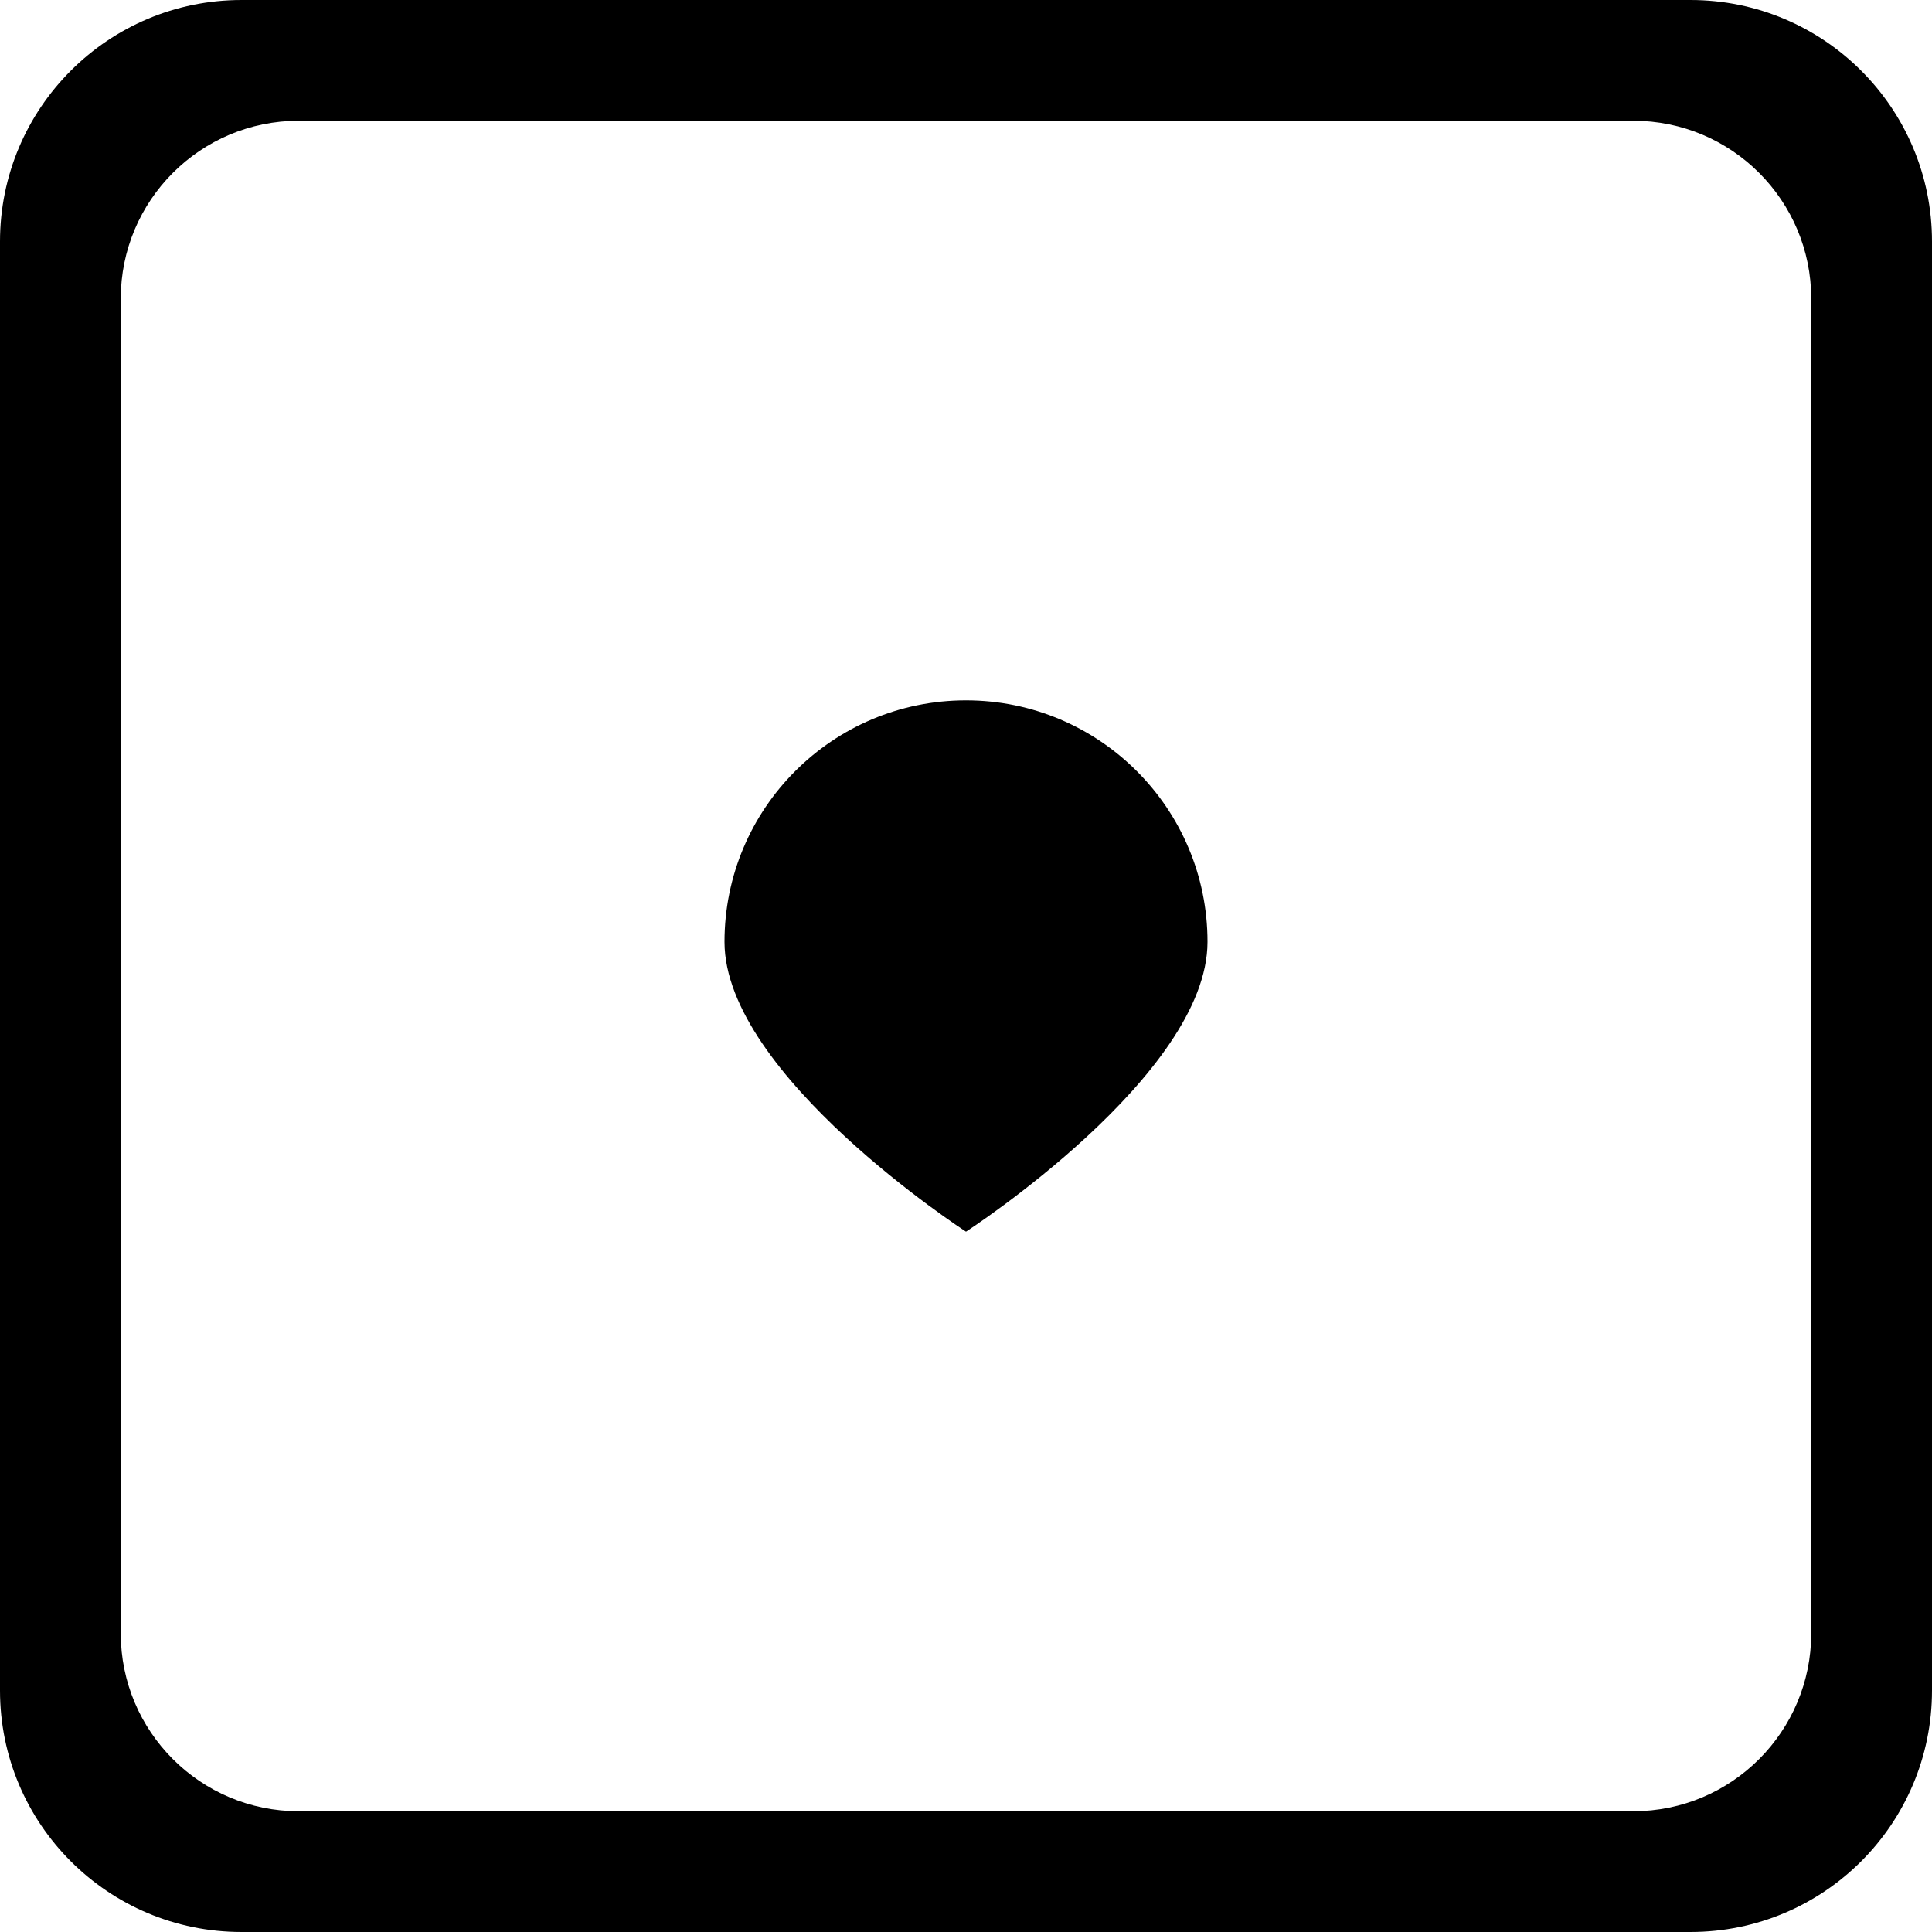
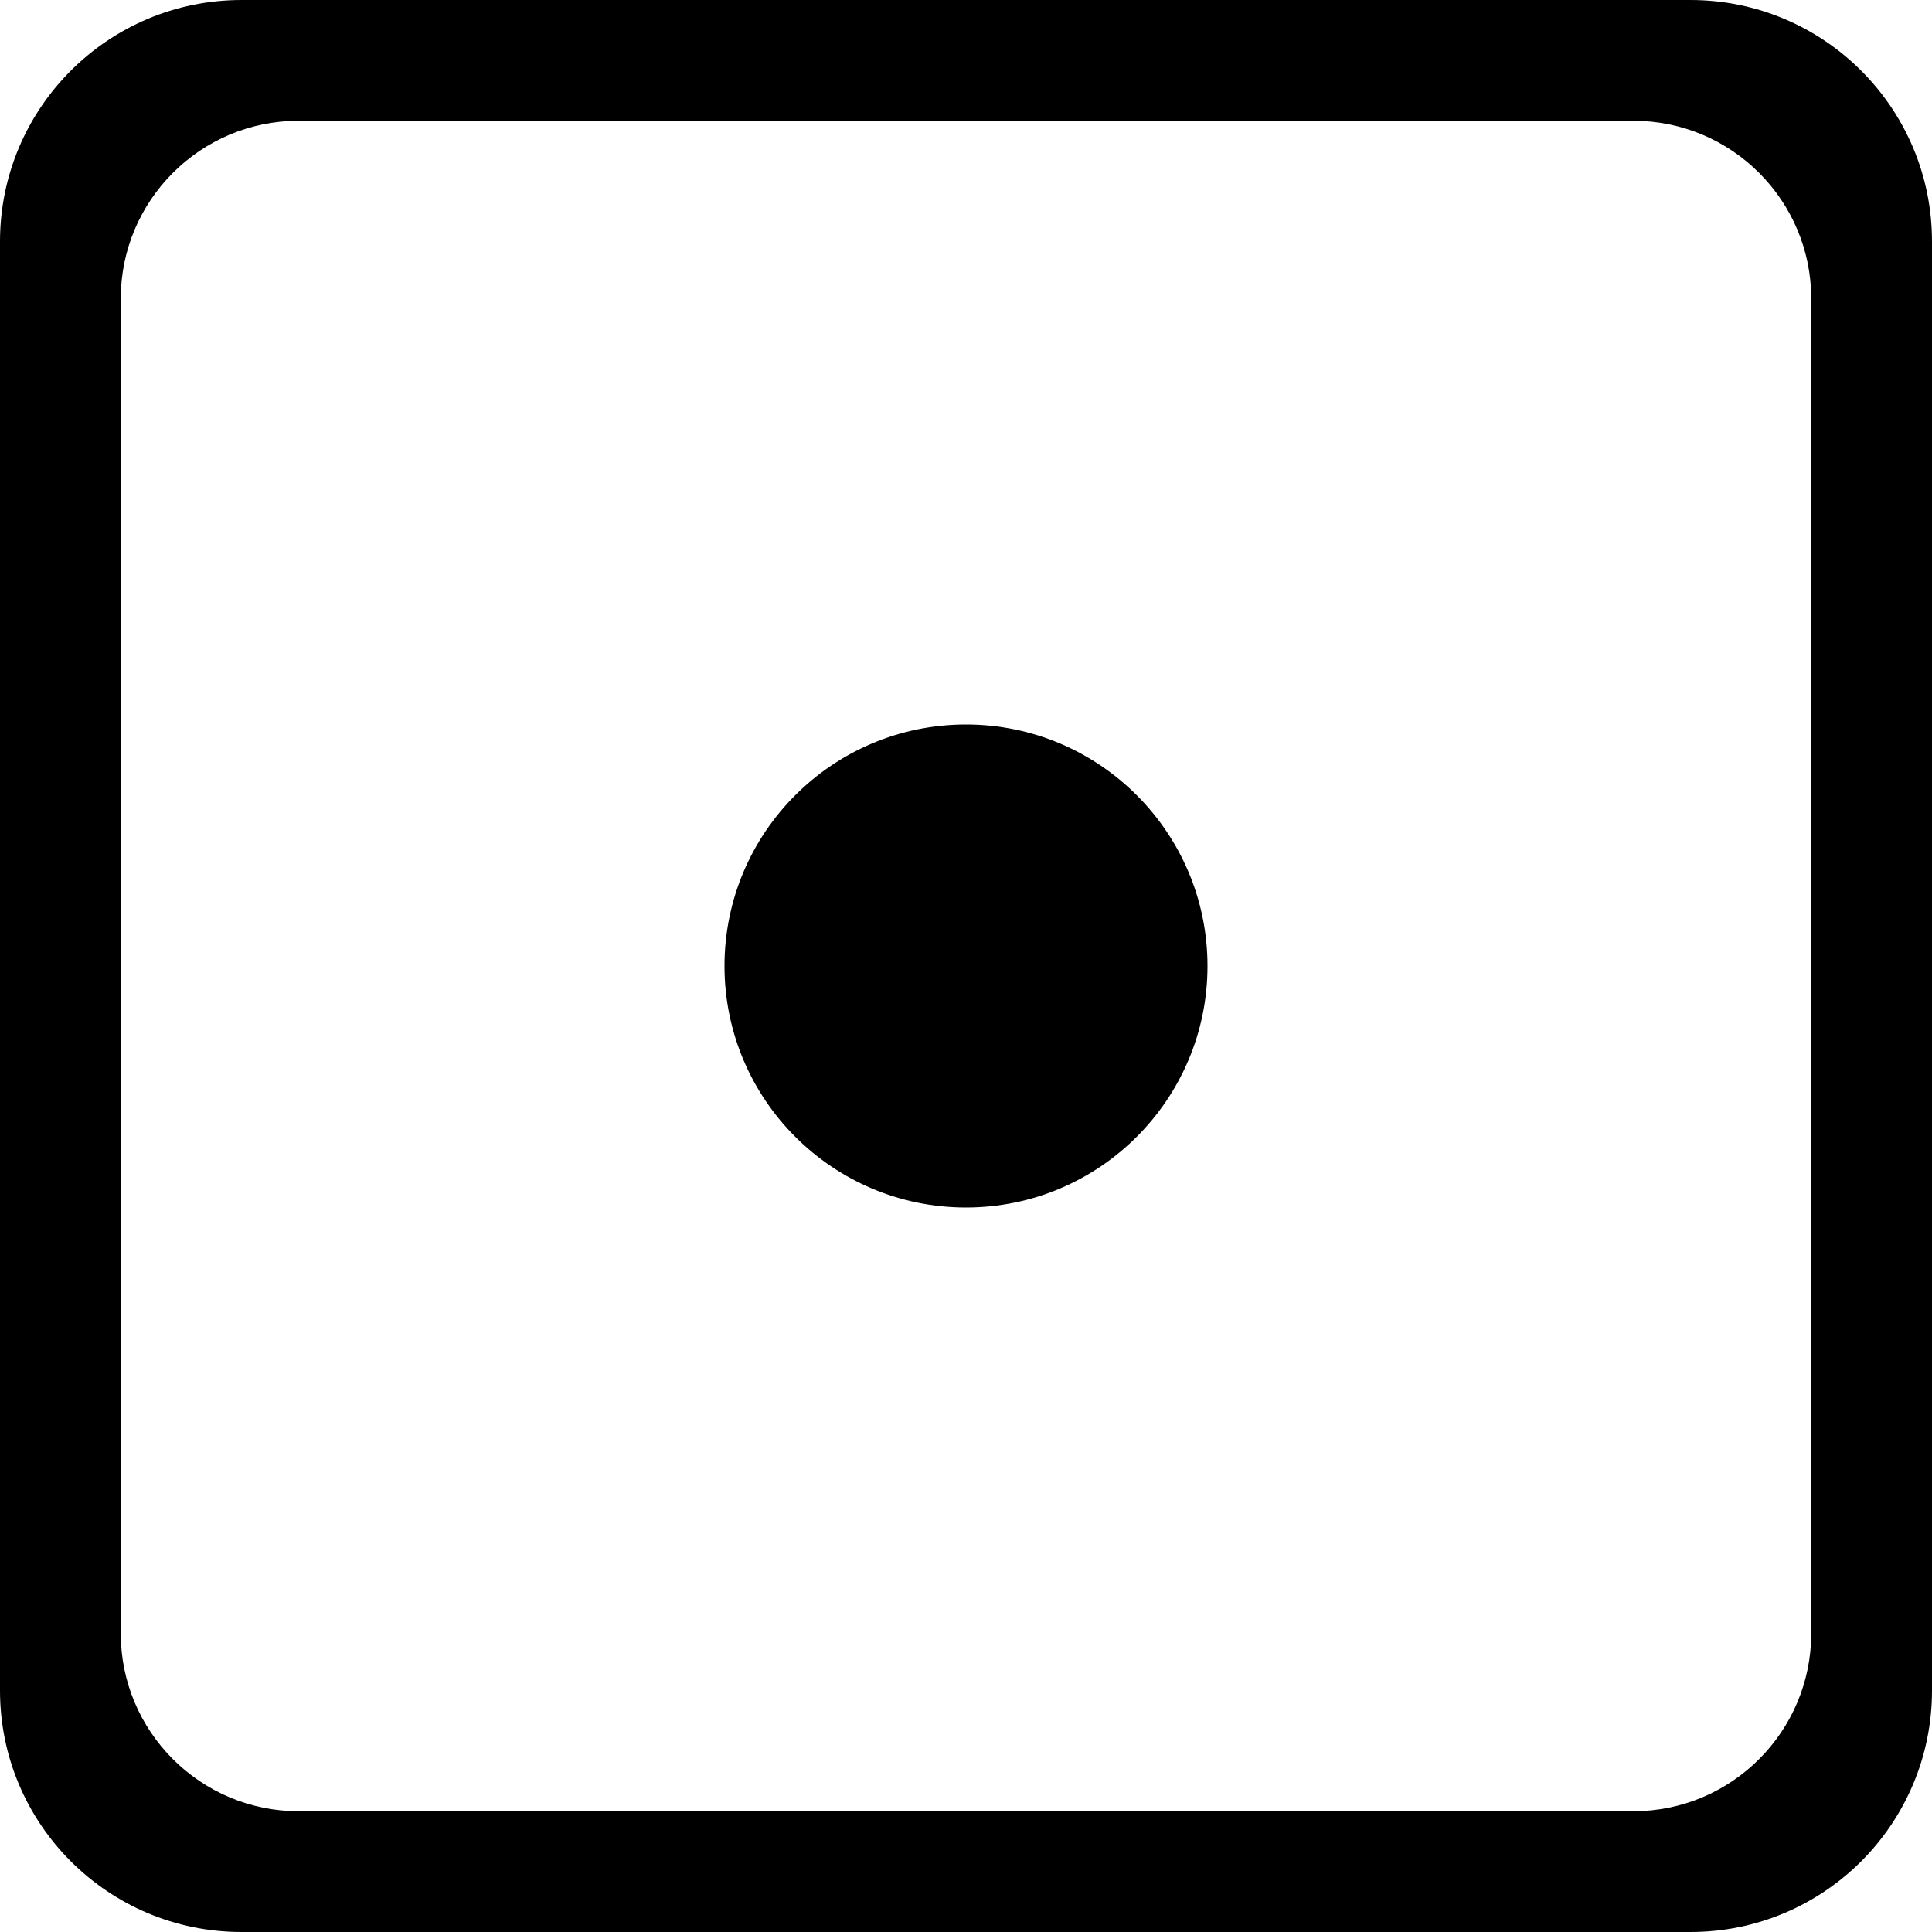
<svg xmlns="http://www.w3.org/2000/svg" width="500px" height="500px" viewBox="0 0 500 500" version="1.1">
  <defs />
  <g id="Web" stroke="none" stroke-width="1" fill="none" fill-rule="evenodd">
    <g id="icono" fill="#000000">
      <g id="ellugar_white">
        <path d="M31.25,77.306 L31.25,422.694 C31.25,448.135 51.867,468.75 77.306,468.75 L422.694,468.75 C448.135,468.75 468.75,448.133 468.75,422.694 L468.75,77.306 C468.75,51.865 448.133,31.25 422.694,31.25 L77.306,31.25 C51.865,31.25 31.25,51.867 31.25,77.306 Z M0,62.503 C0,27.984 27.976,0 62.503,0 L437.497,0 C472.016,0 500,27.976 500,62.503 L500,437.497 C500,472.016 472.024,500 437.497,500 L62.503,500 C27.984,500 0,472.024 0,437.497 L0,62.503 Z" id="Border" fill-rule="nonzero" />
-         <path d="M250,318.75 C250,318.75 312.5,278.268 312.5,243.75 C312.5,209.232 284.518,181.25 250,181.25 C215.482,181.25 187.5,209.232 187.5,243.75 C187.5,278.268 250,318.75 250,318.75 Z" id="Dot" fill-rule="evenodd" />
+         <circle id="Dot" fill-rule="evenodd" cx="250" cy="250" r="62.5" />
      </g>
    </g>
  </g>
</svg>
